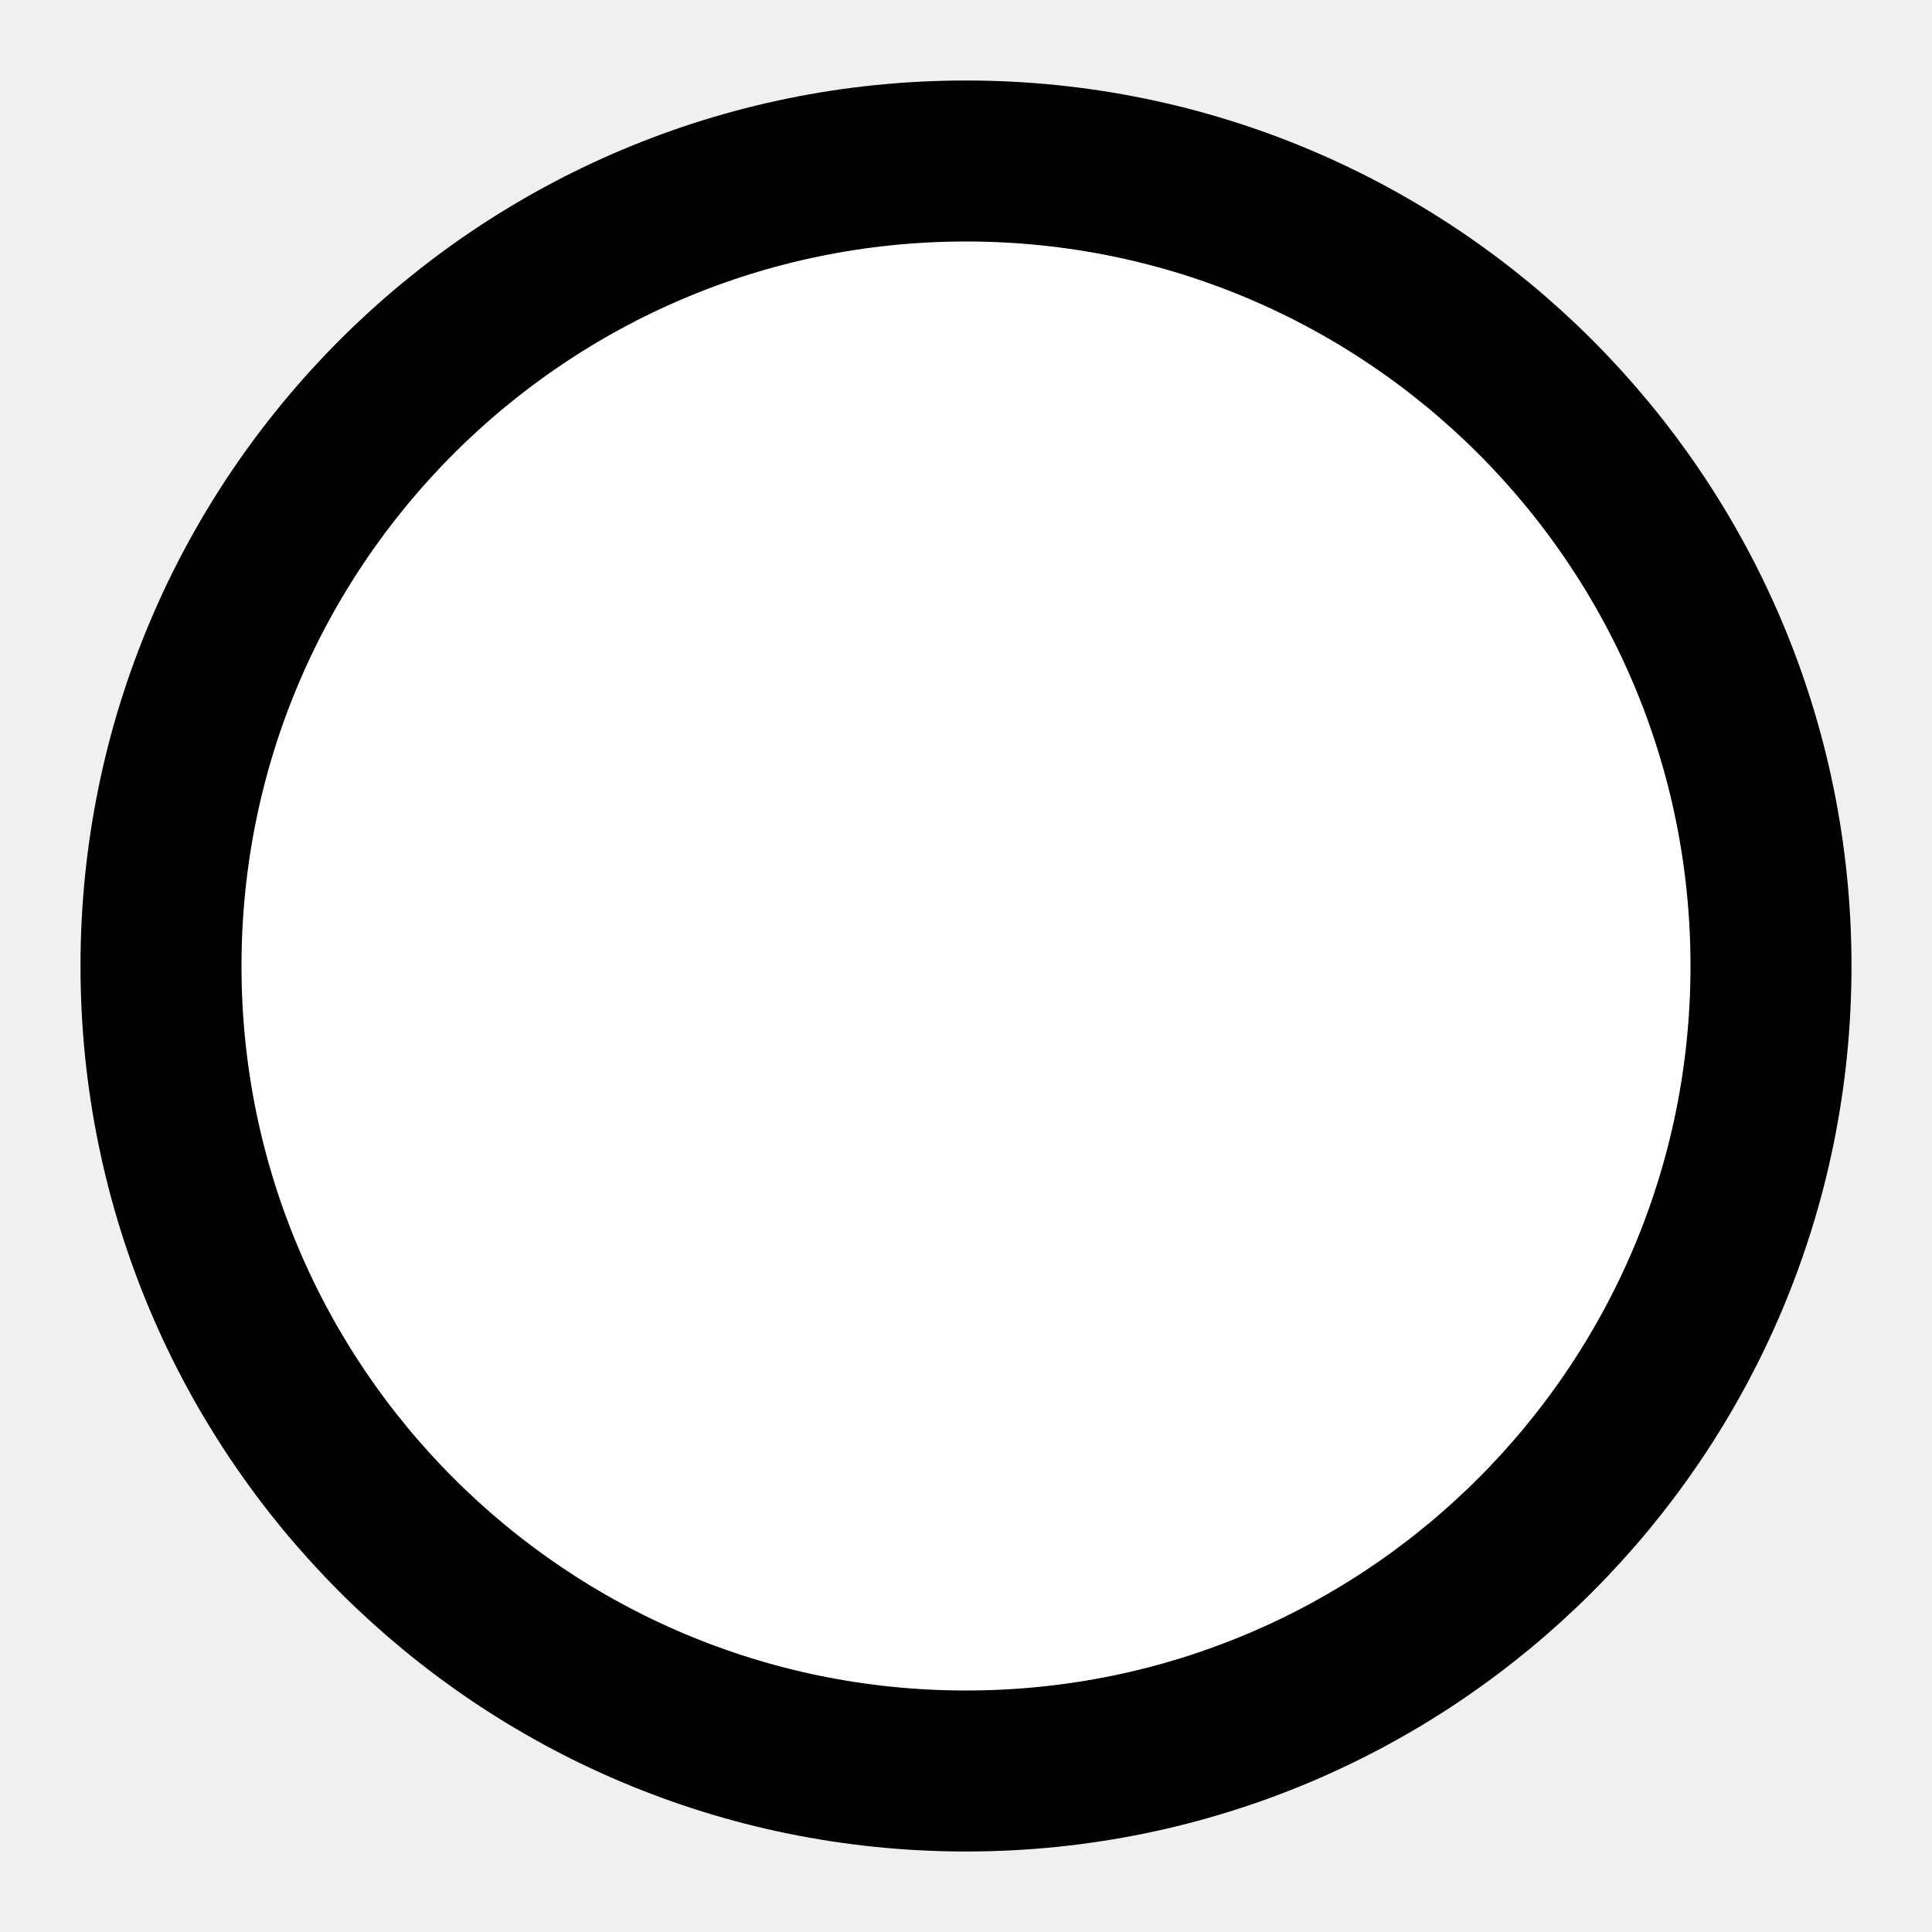
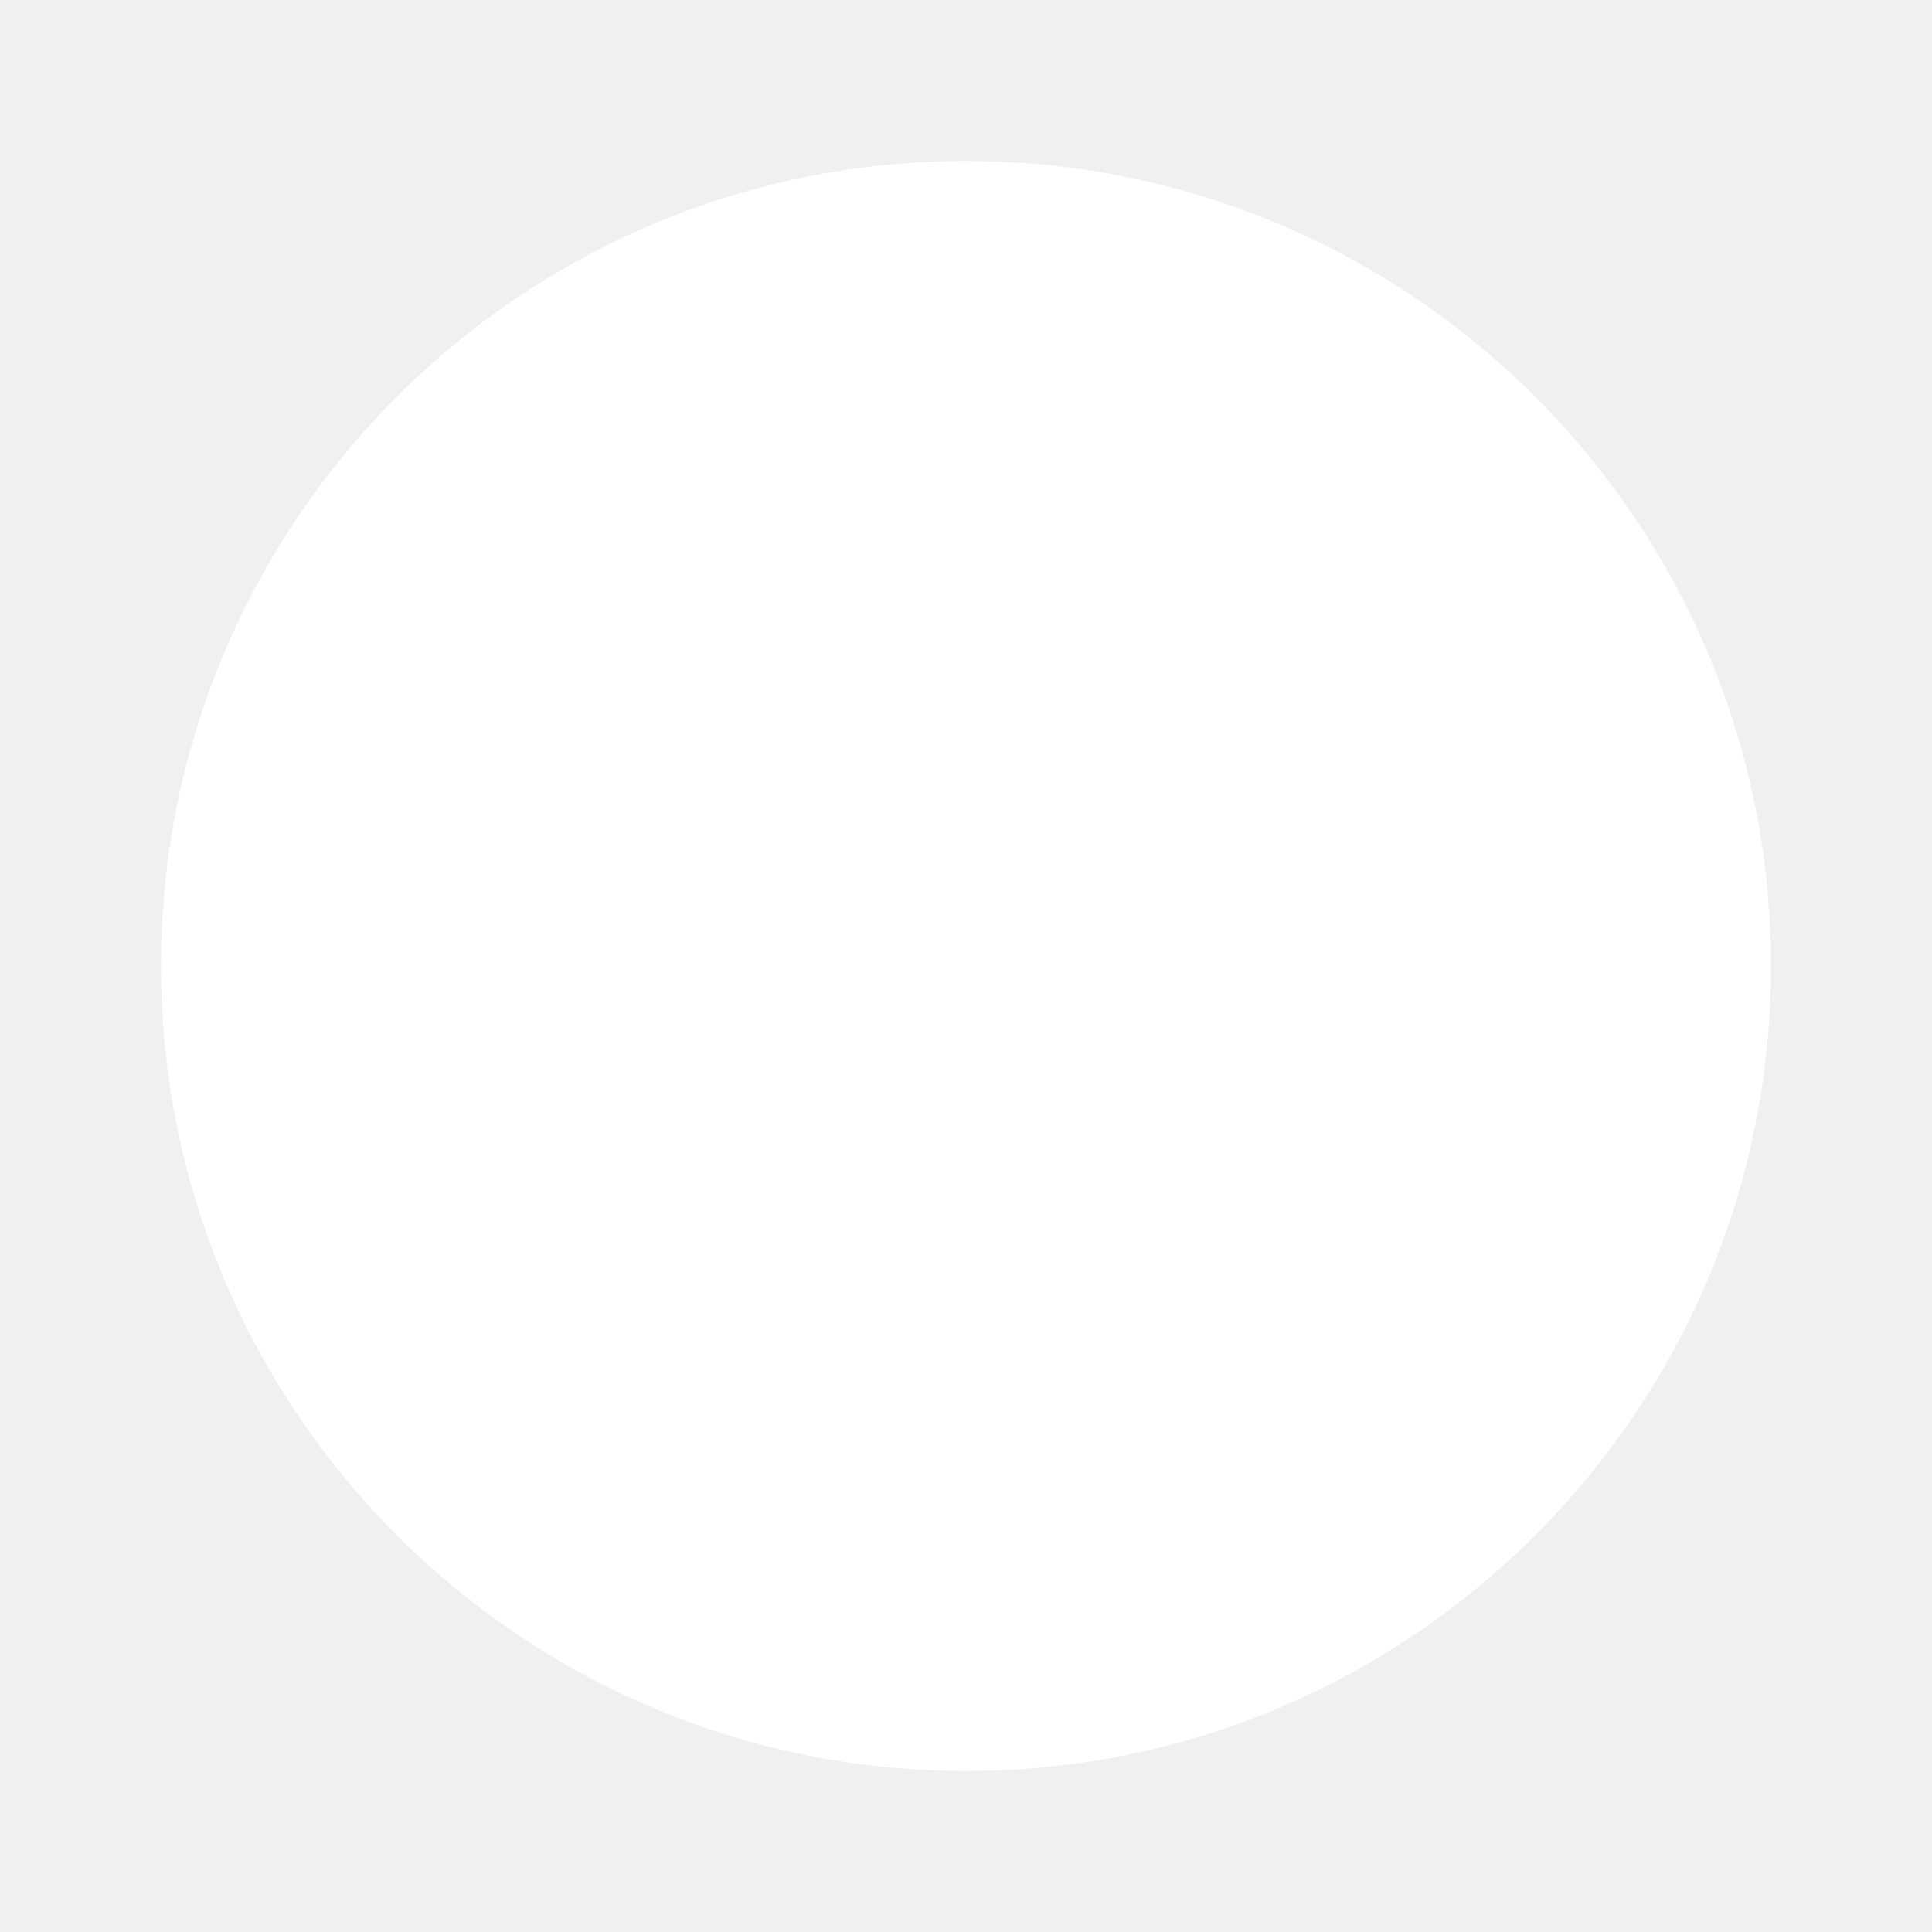
- <svg xmlns="http://www.w3.org/2000/svg" width="24" height="24" viewBox="0 0 24 24" fill="#fff" stroke="currentColor" stroke-width="2" stroke-linecap="round" stroke-linejoin="round" class="feather feather-circle">
+ <svg xmlns="http://www.w3.org/2000/svg" width="25" height="25" viewBox="0 0 24 24" fill="#fff" stroke="#fff" stroke-width="0" stroke-linecap="round" stroke-linejoin="round" class="feather feather-circle">
  <circle cx="12" cy="12" r="10" />
</svg>
